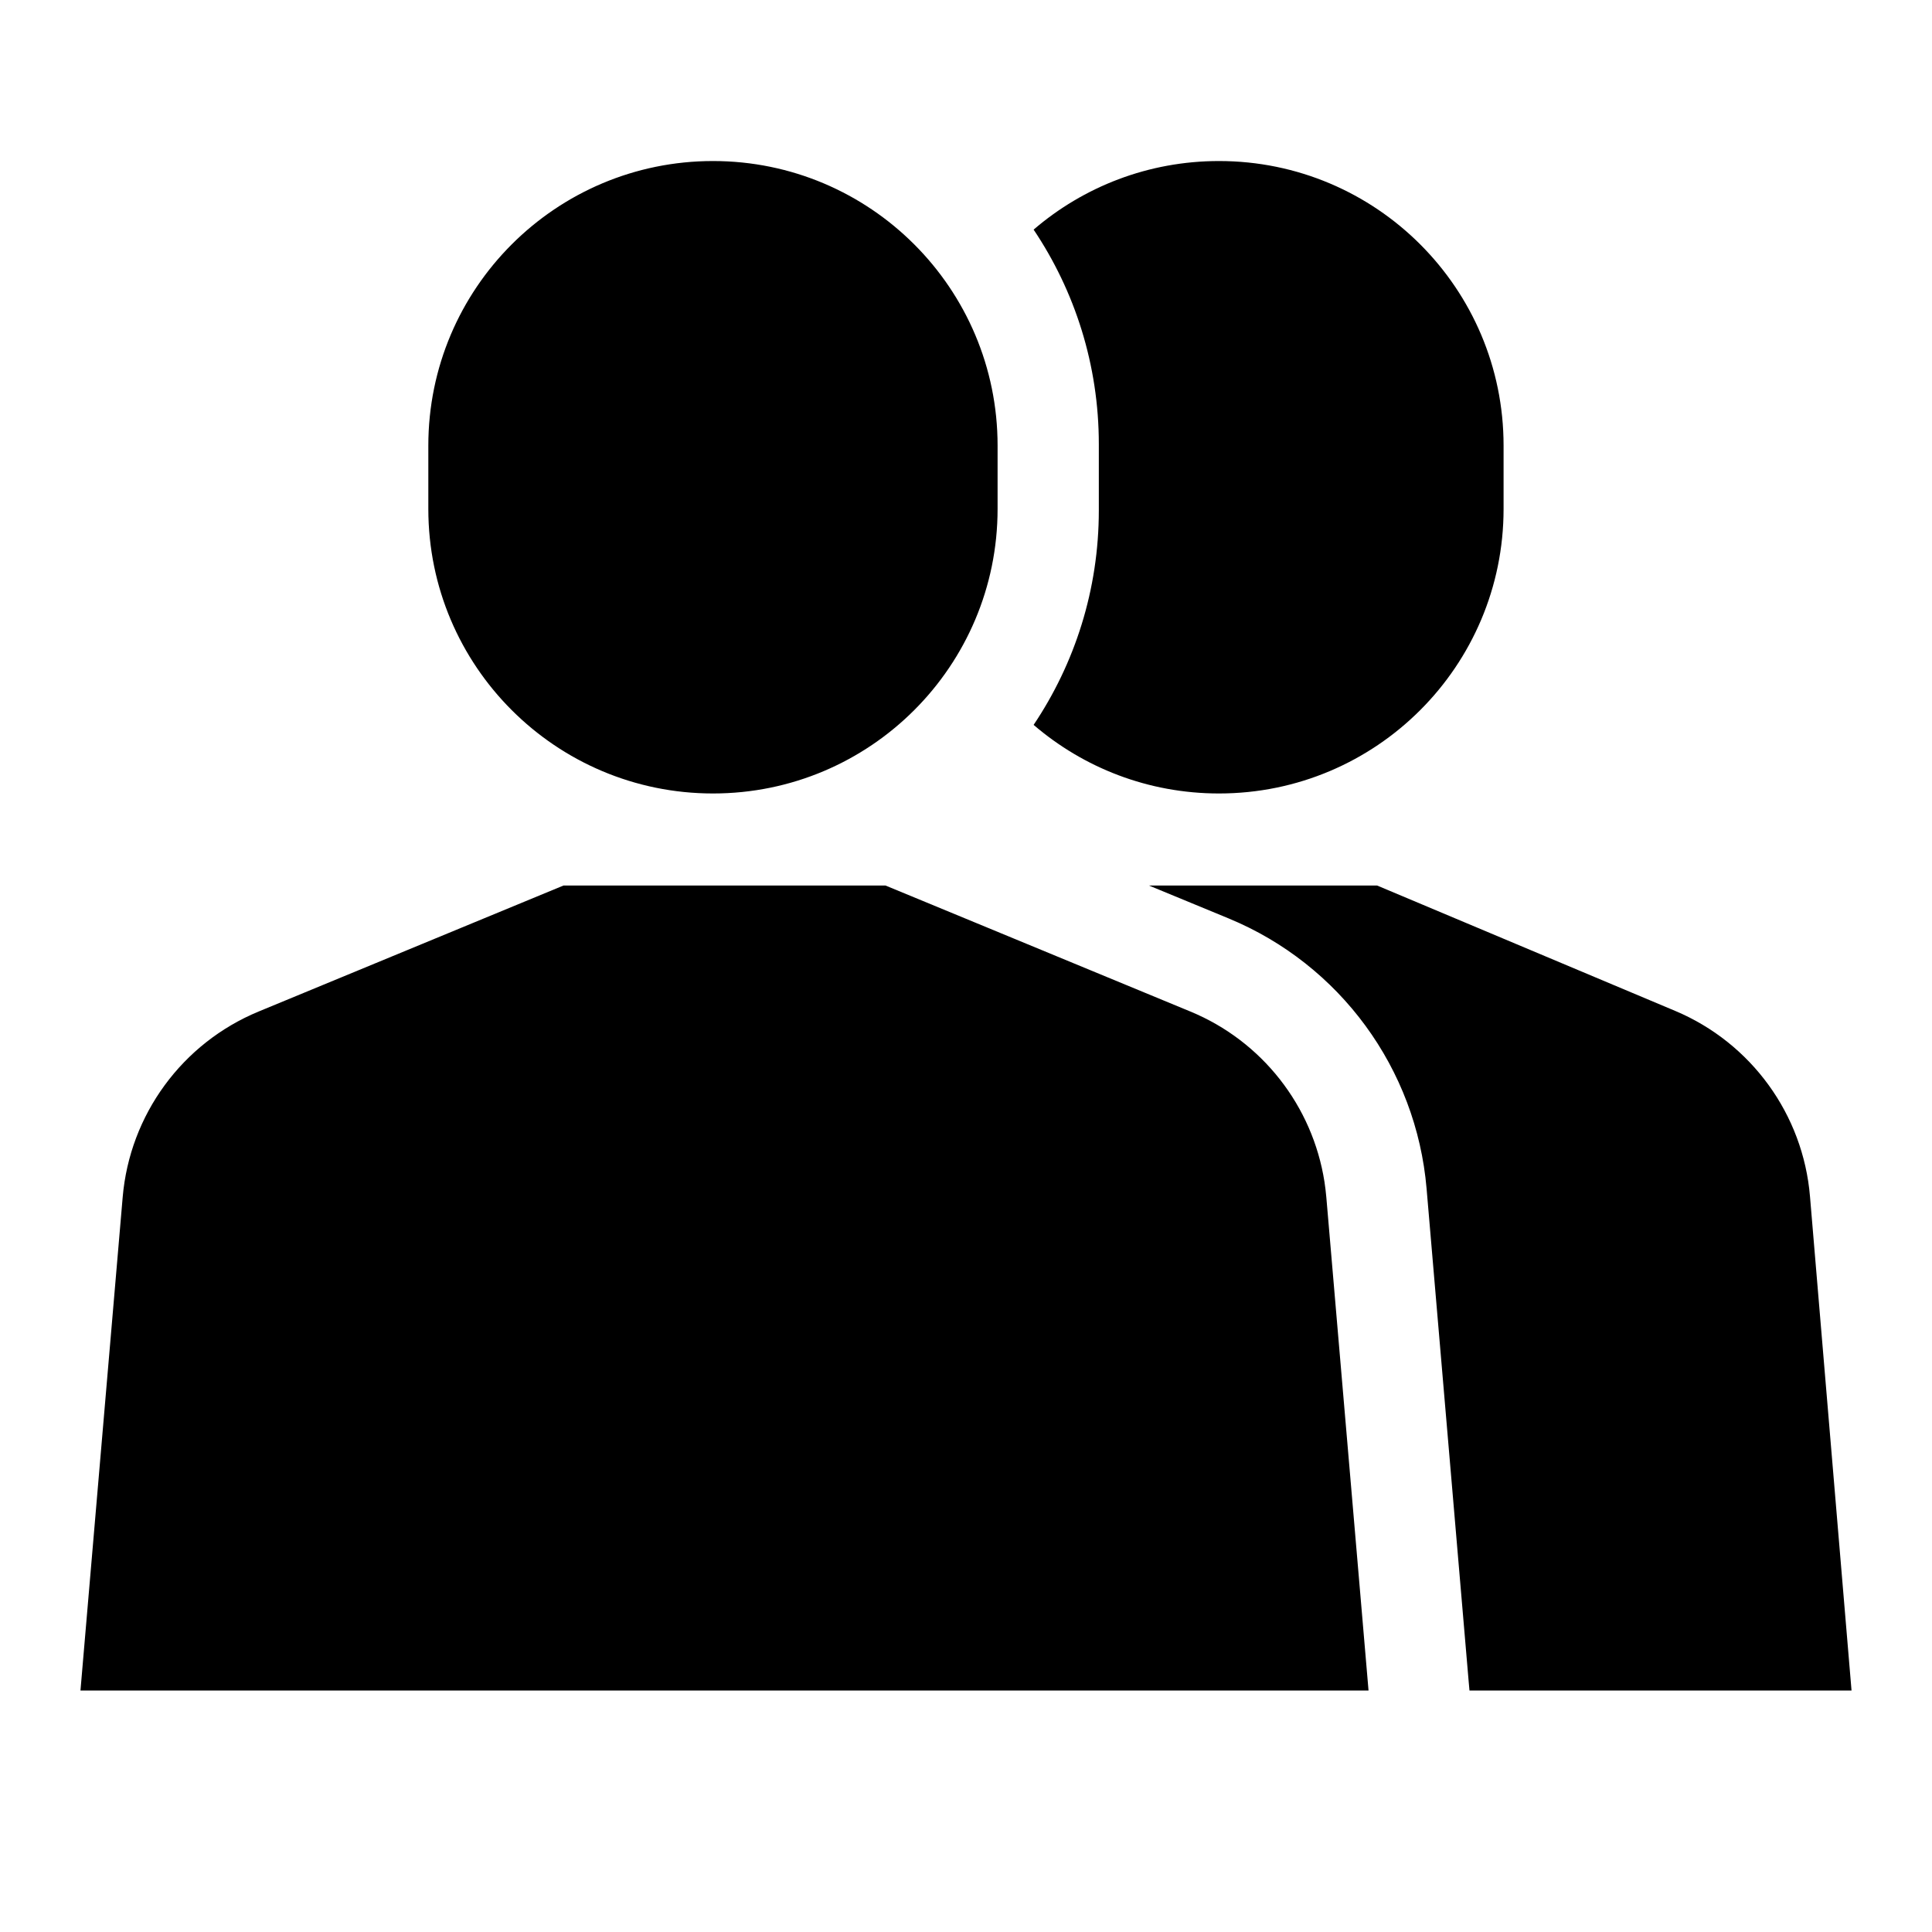
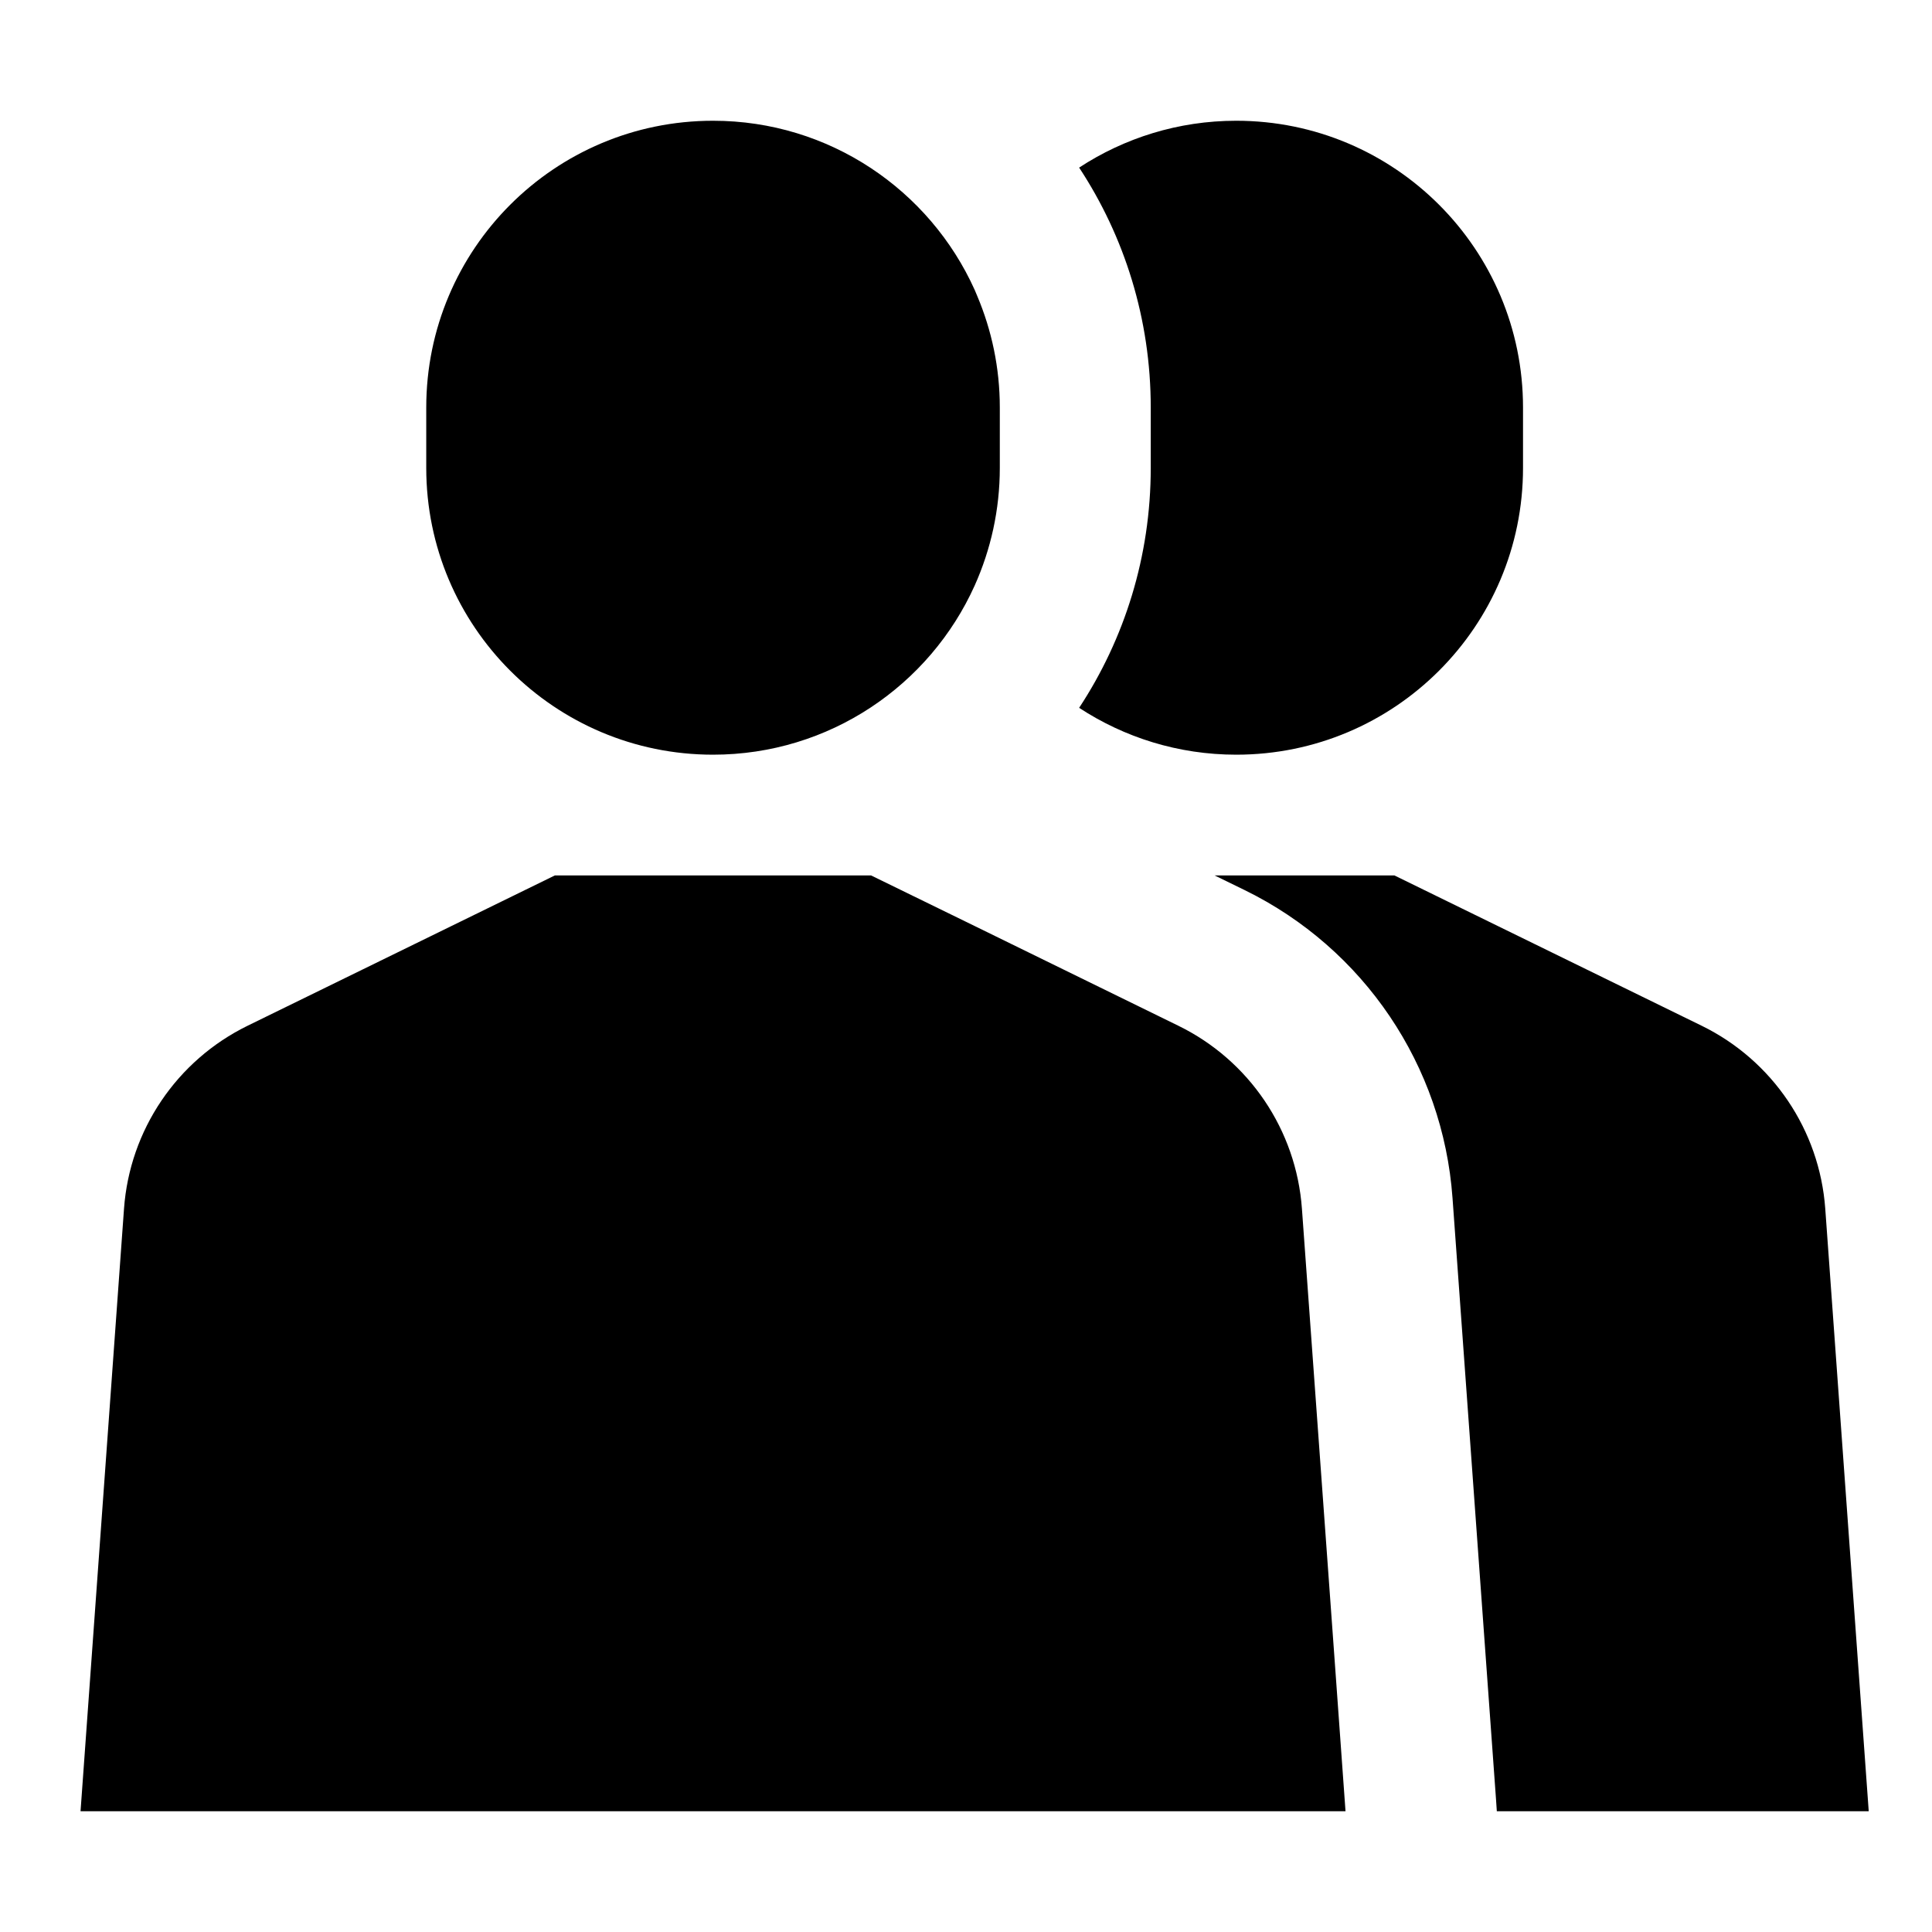
- <svg xmlns="http://www.w3.org/2000/svg" width="20" height="20" viewBox="0 0 20 20" fill="none">
-   <path fill-rule="evenodd" clip-rule="evenodd" d="M4.434 4.613C4.434 2.986 5.754 1.667 7.381 1.667C9.008 1.667 10.327 2.986 10.327 4.613V5.268C10.327 6.895 9.008 8.214 7.381 8.214C5.754 8.214 4.434 6.895 4.434 5.268V4.613ZM11.375 4.598V5.283C11.375 6.105 11.126 6.869 10.7 7.504C11.216 7.947 11.886 8.214 12.619 8.214C14.246 8.214 15.565 6.895 15.565 5.268V4.613C15.565 2.986 14.246 1.667 12.619 1.667C11.886 1.667 11.216 1.934 10.7 2.377C11.126 3.012 11.375 3.776 11.375 4.598ZM1.27 12.393C1.343 11.54 1.886 10.798 2.678 10.471L5.833 9.167H9.167L10.082 9.545L12.322 10.471C13.064 10.777 13.588 11.448 13.711 12.235C13.719 12.287 13.725 12.34 13.73 12.393L14.078 16.458L14.167 17.5H13.121H6.071H0.833L1.27 12.393ZM11.894 9.167L12.72 9.508C13.871 9.984 14.662 11.063 14.768 12.305L15.204 17.411L15.212 17.5H19.167L18.737 12.386C18.666 11.536 18.128 10.796 17.342 10.465L14.256 9.167H11.894Z" fill="currentColor" />
+ <svg xmlns="http://www.w3.org/2000/svg" width="16" height="16" viewBox="0 0 16 16" fill="none">
+   <path fill-rule="evenodd" clip-rule="evenodd" d="M3.53 3.375C3.53 2.063 4.593 1 5.905 1C6.869 1 7.7 1.575 8.072 2.401C8.079 2.417 8.086 2.434 8.093 2.451C8.213 2.735 8.28 3.047 8.28 3.375V3.875C8.28 4.222 8.205 4.552 8.072 4.849C7.7 5.675 6.869 6.25 5.905 6.25C4.593 6.25 3.53 5.187 3.53 3.875V3.375ZM1.027 10.01C1.074 9.359 1.464 8.782 2.05 8.495L4.595 7.25H7.214L8.072 7.669L9.759 8.495C10.346 8.782 10.735 9.359 10.782 10.01L11.053 13.75L11.143 15H9.89H5H0.667L1.027 10.01ZM15.476 15H12.396L12.39 14.91L12.029 9.92C11.95 8.825 11.295 7.855 10.309 7.372L10.059 7.25H11.548L14.093 8.495C14.679 8.782 15.069 9.359 15.116 10.01L15.476 15ZM10.238 6.25C9.758 6.25 9.311 6.107 8.937 5.862C9.312 5.292 9.53 4.609 9.53 3.875V3.375C9.53 2.641 9.312 1.958 8.937 1.388C9.311 1.143 9.758 1 10.238 1C11.55 1 12.613 2.063 12.613 3.375V3.875C12.613 5.187 11.55 6.25 10.238 6.25Z" fill="currentColor" />
</svg>
